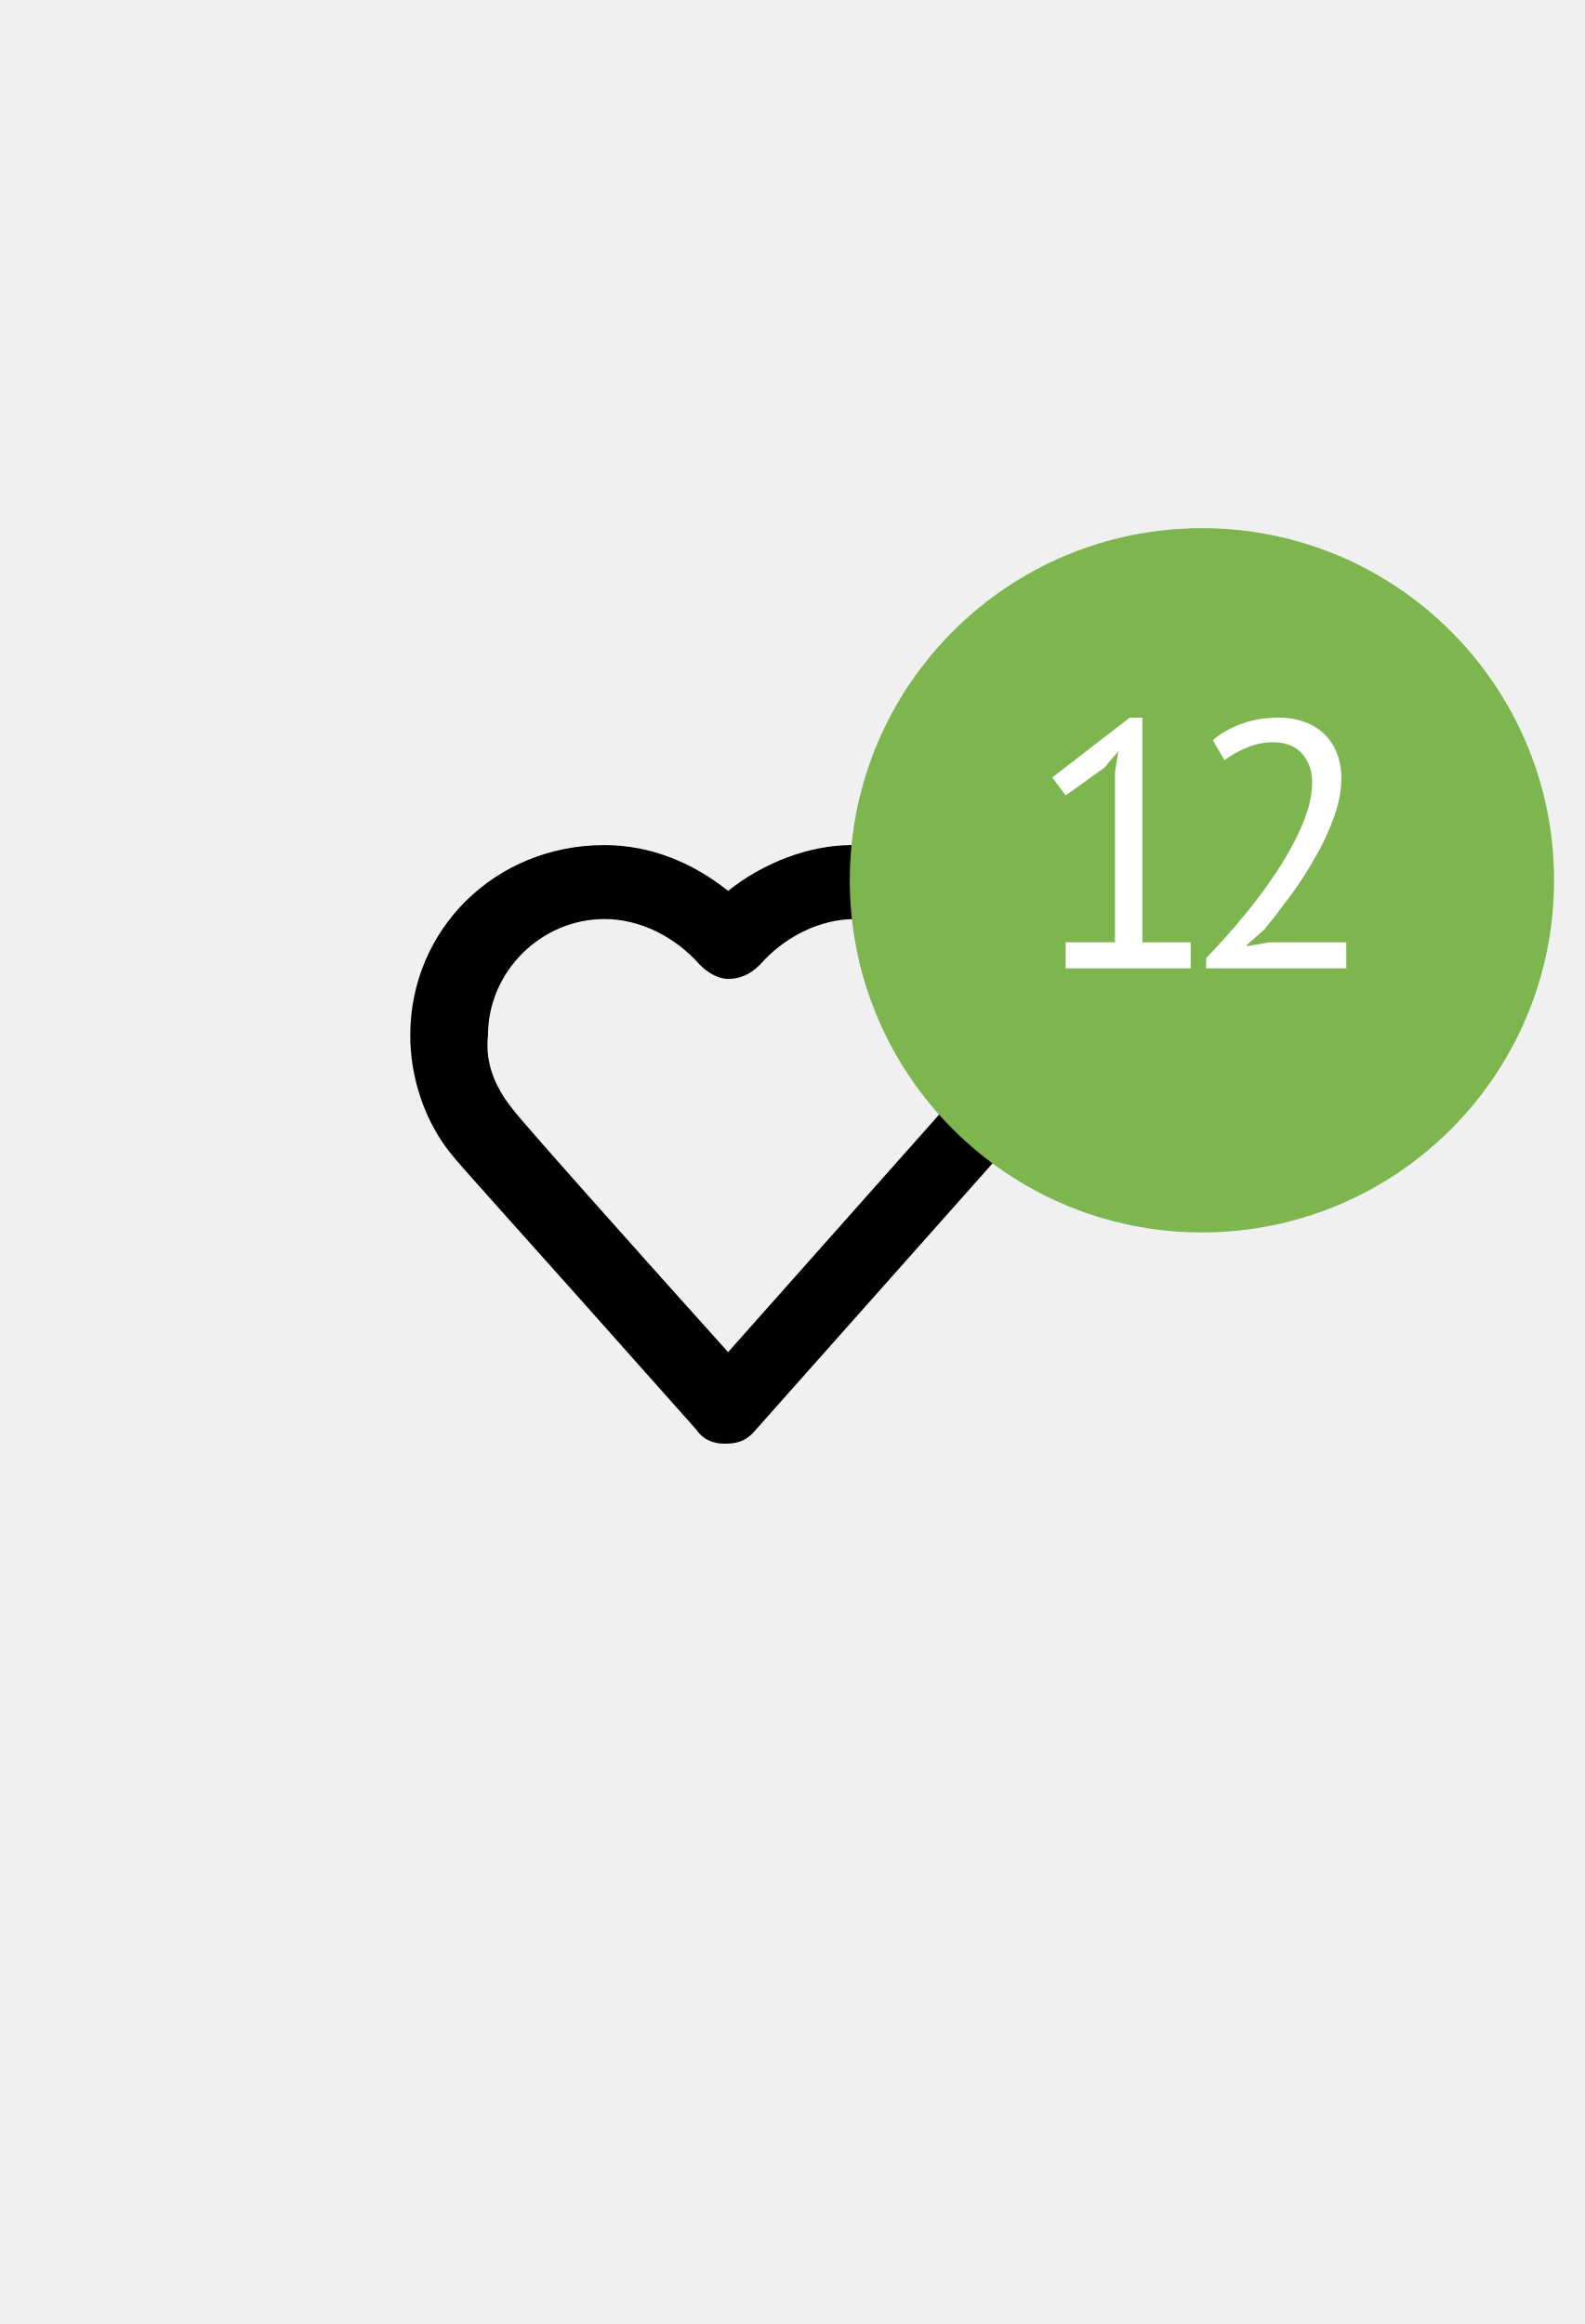
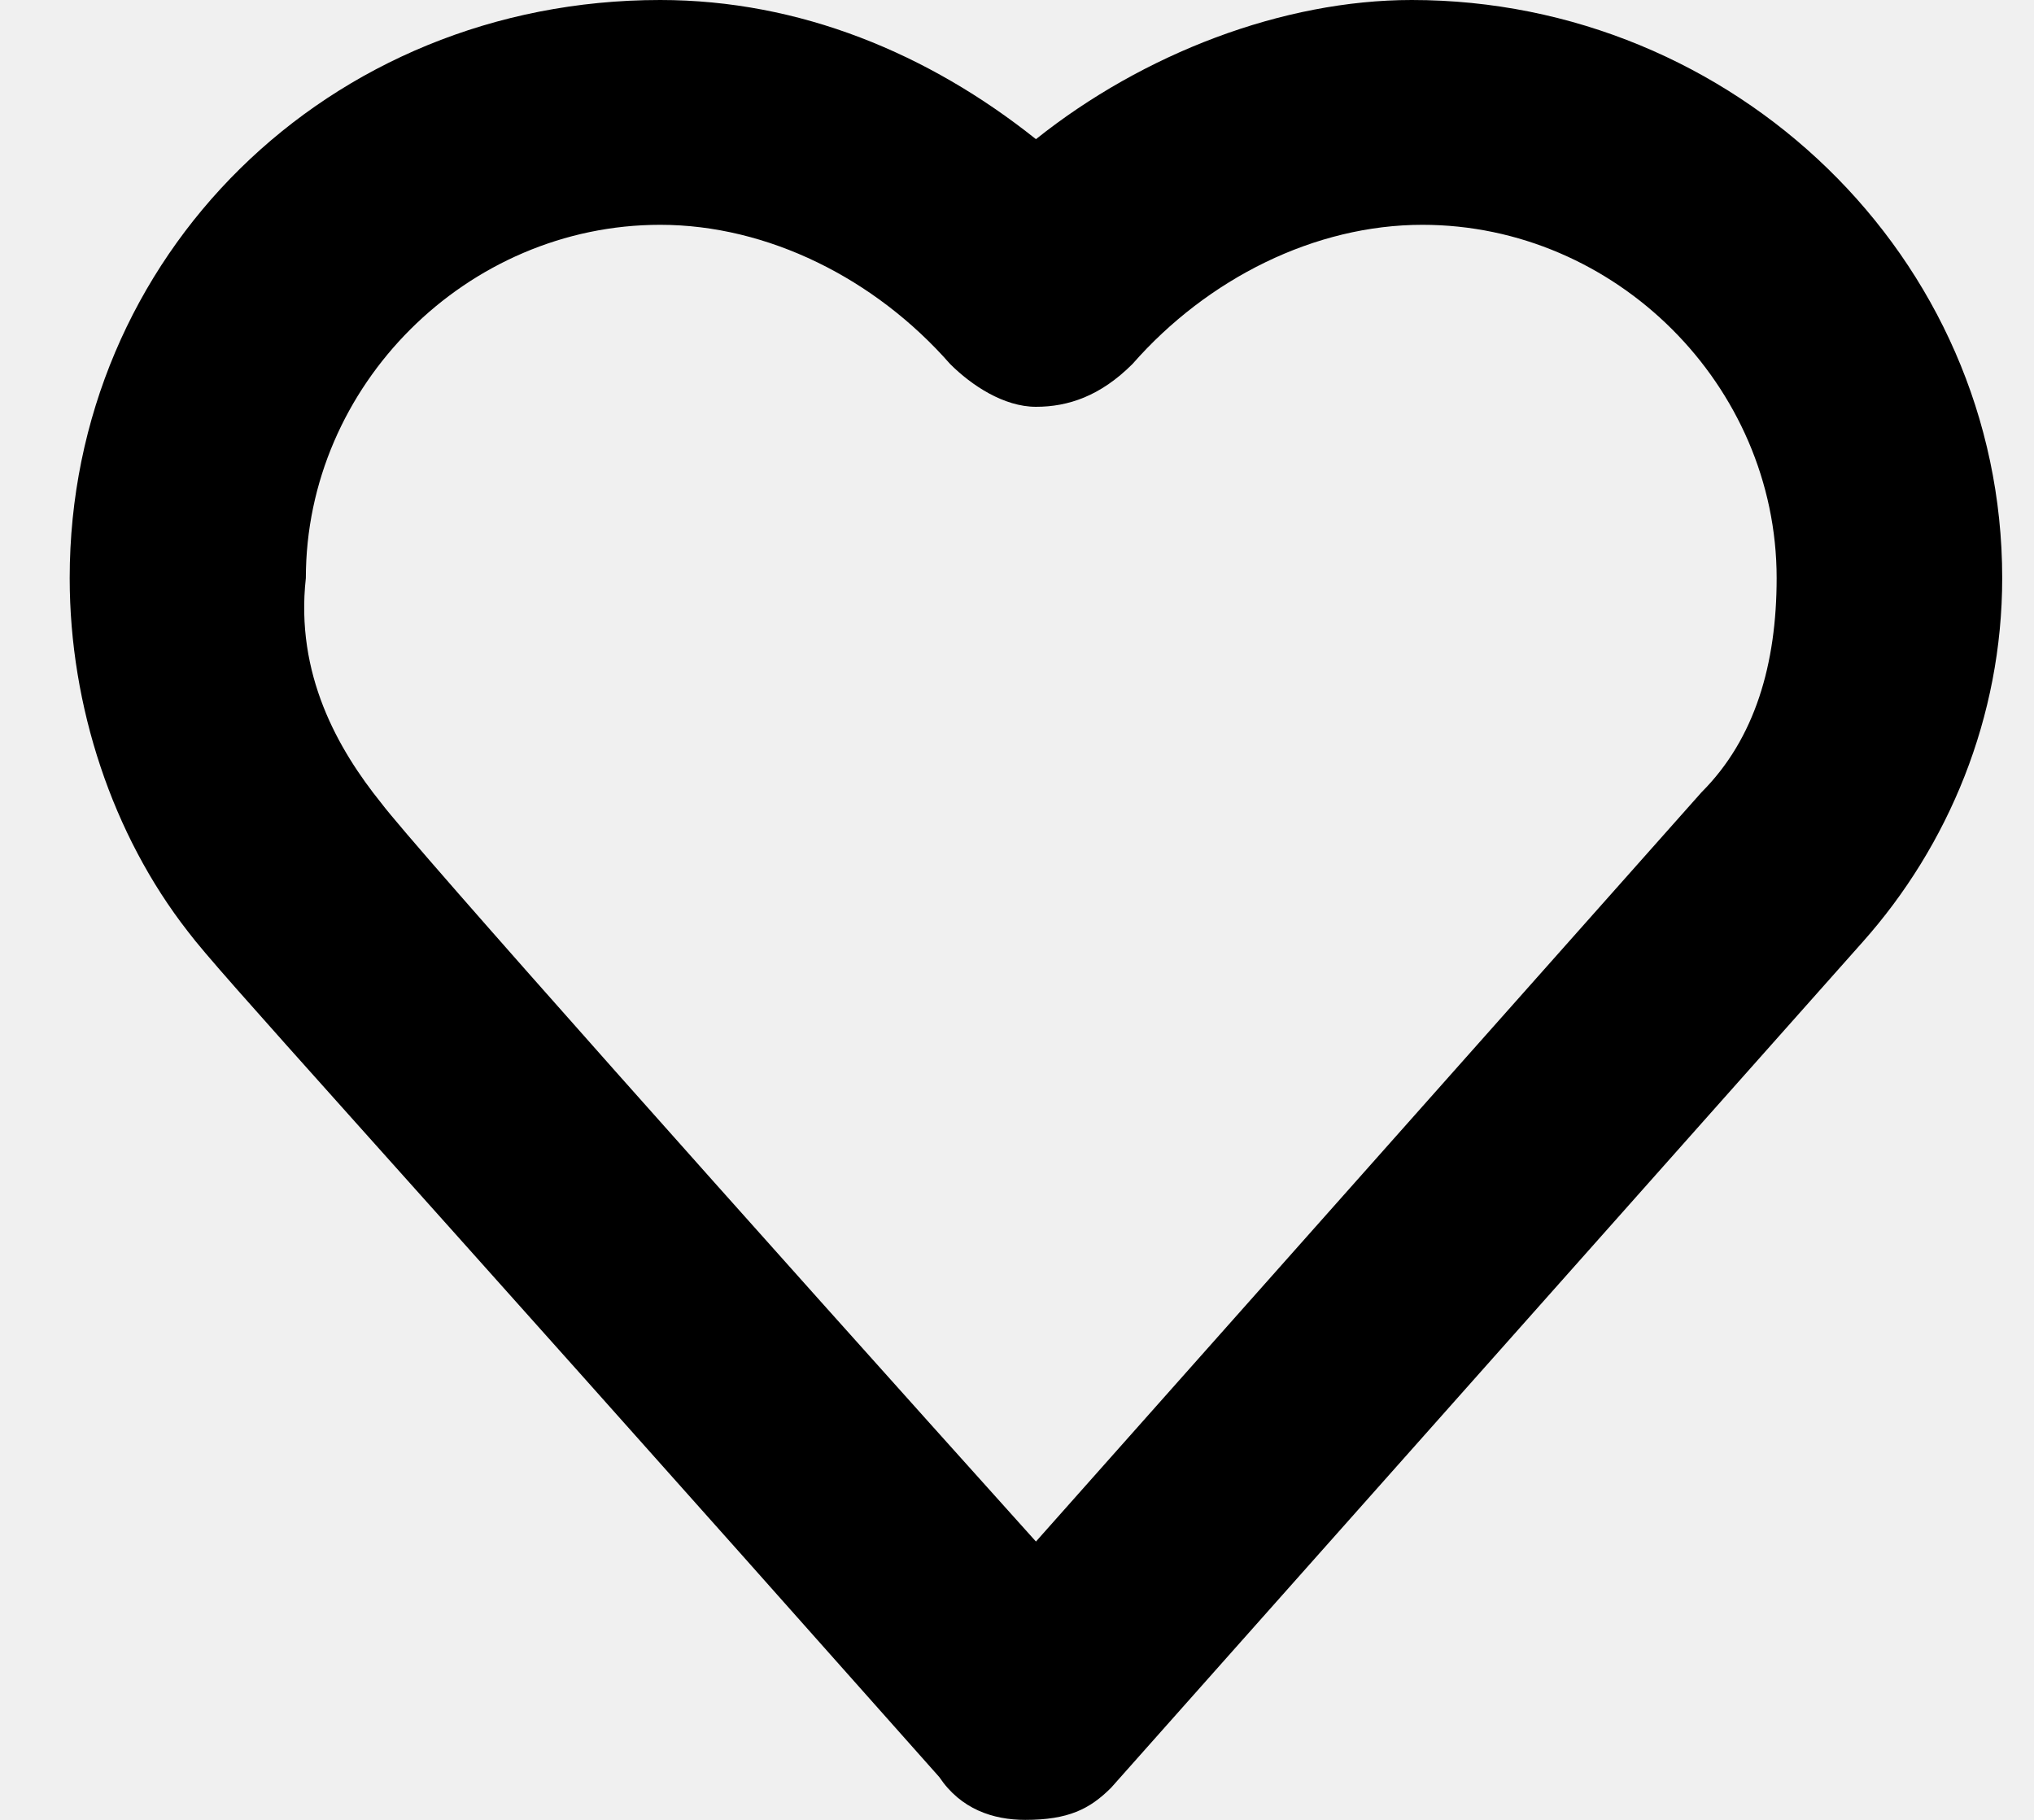
- <svg xmlns="http://www.w3.org/2000/svg" width="45" height="66" viewBox="0 0 45 66" fill="none">
-   <path d="M20.577 41C20.276 41 19.975 40.9 19.774 40.6C14.359 34.5 13.055 33.1 12.755 32.7C12.053 31.8 11.651 30.6 11.651 29.4C11.651 26.4 14.058 24 17.167 24C18.471 24 19.674 24.5 20.677 25.3C21.68 24.5 22.983 24 24.187 24C27.195 24 29.703 26.4 29.703 29.4C29.703 30.7 29.201 31.9 28.399 32.8L21.379 40.7C21.178 40.9 20.978 41 20.577 41ZM14.56 31.5C14.86 31.9 18.07 35.5 20.677 38.4L26.895 31.4C27.396 30.9 27.596 30.2 27.596 29.4C27.596 27.6 26.092 26.1 24.287 26.1C23.284 26.1 22.282 26.6 21.579 27.4C21.279 27.7 20.978 27.8 20.677 27.8C20.376 27.8 20.075 27.6 19.875 27.4C19.173 26.6 18.17 26.1 17.167 26.1C15.362 26.1 13.858 27.6 13.858 29.4C13.757 30.3 14.159 31 14.56 31.5C14.459 31.5 14.459 31.5 14.56 31.5Z" fill="black" />
-   <rect x="24.133" y="15" width="20" height="20" rx="10" fill="#7DB54F" />
-   <path d="M30.264 26.76H31.664V21.92L31.764 21.33L31.364 21.8L30.264 22.59L29.884 22.08L32.084 20.38H32.444V26.76H33.814V27.5H30.264V26.76ZM38.093 22.09C38.093 22.443 38.026 22.807 37.893 23.18C37.766 23.547 37.596 23.917 37.383 24.29C37.176 24.663 36.943 25.03 36.683 25.39C36.423 25.743 36.163 26.08 35.903 26.4L35.413 26.83V26.87L36.053 26.76H38.233V27.5H34.253V27.21C34.4 27.057 34.576 26.867 34.783 26.64C34.99 26.413 35.203 26.163 35.423 25.89C35.65 25.61 35.87 25.317 36.083 25.01C36.303 24.697 36.5 24.38 36.673 24.06C36.853 23.74 36.996 23.423 37.103 23.11C37.21 22.797 37.263 22.5 37.263 22.22C37.263 21.893 37.17 21.623 36.983 21.41C36.796 21.19 36.513 21.08 36.133 21.08C35.88 21.08 35.633 21.133 35.393 21.24C35.153 21.34 34.946 21.457 34.773 21.59L34.443 21.02C34.676 20.82 34.953 20.663 35.273 20.55C35.593 20.437 35.936 20.38 36.303 20.38C36.59 20.38 36.843 20.423 37.063 20.51C37.283 20.59 37.47 20.707 37.623 20.86C37.776 21.013 37.893 21.197 37.973 21.41C38.053 21.617 38.093 21.843 38.093 22.09Z" fill="white" />
+ <svg xmlns="http://www.w3.org/2000/svg" width="19" height="17" fill="none">
+   <path d="M9.577 17c-.301 0-.602-.1-.803-.4-5.415-6.1-6.719-7.5-7.02-7.9C1.052 7.8.651 6.6.651 5.4c0-3 2.407-5.4 5.516-5.4 1.304 0 2.507.5 3.51 1.3C10.68.5 11.983 0 13.187 0c3.008 0 5.516 2.4 5.516 5.4 0 1.3-.502 2.5-1.304 3.4l-7.02 7.9c-.2.2-.401.3-.802.3ZM3.56 7.5c.3.4 3.51 4 6.117 6.9l6.218-7c.5-.5.701-1.2.701-2 0-1.8-1.504-3.3-3.309-3.3-1.003 0-2.006.5-2.708 1.3-.3.3-.601.4-.902.4-.3 0-.602-.2-.802-.4-.702-.8-1.705-1.3-2.708-1.3-1.805 0-3.31 1.5-3.31 3.3-.1.9.301 1.6.703 2.1-.1 0-.1 0 0 0Z" fill="#000" />
</svg>
